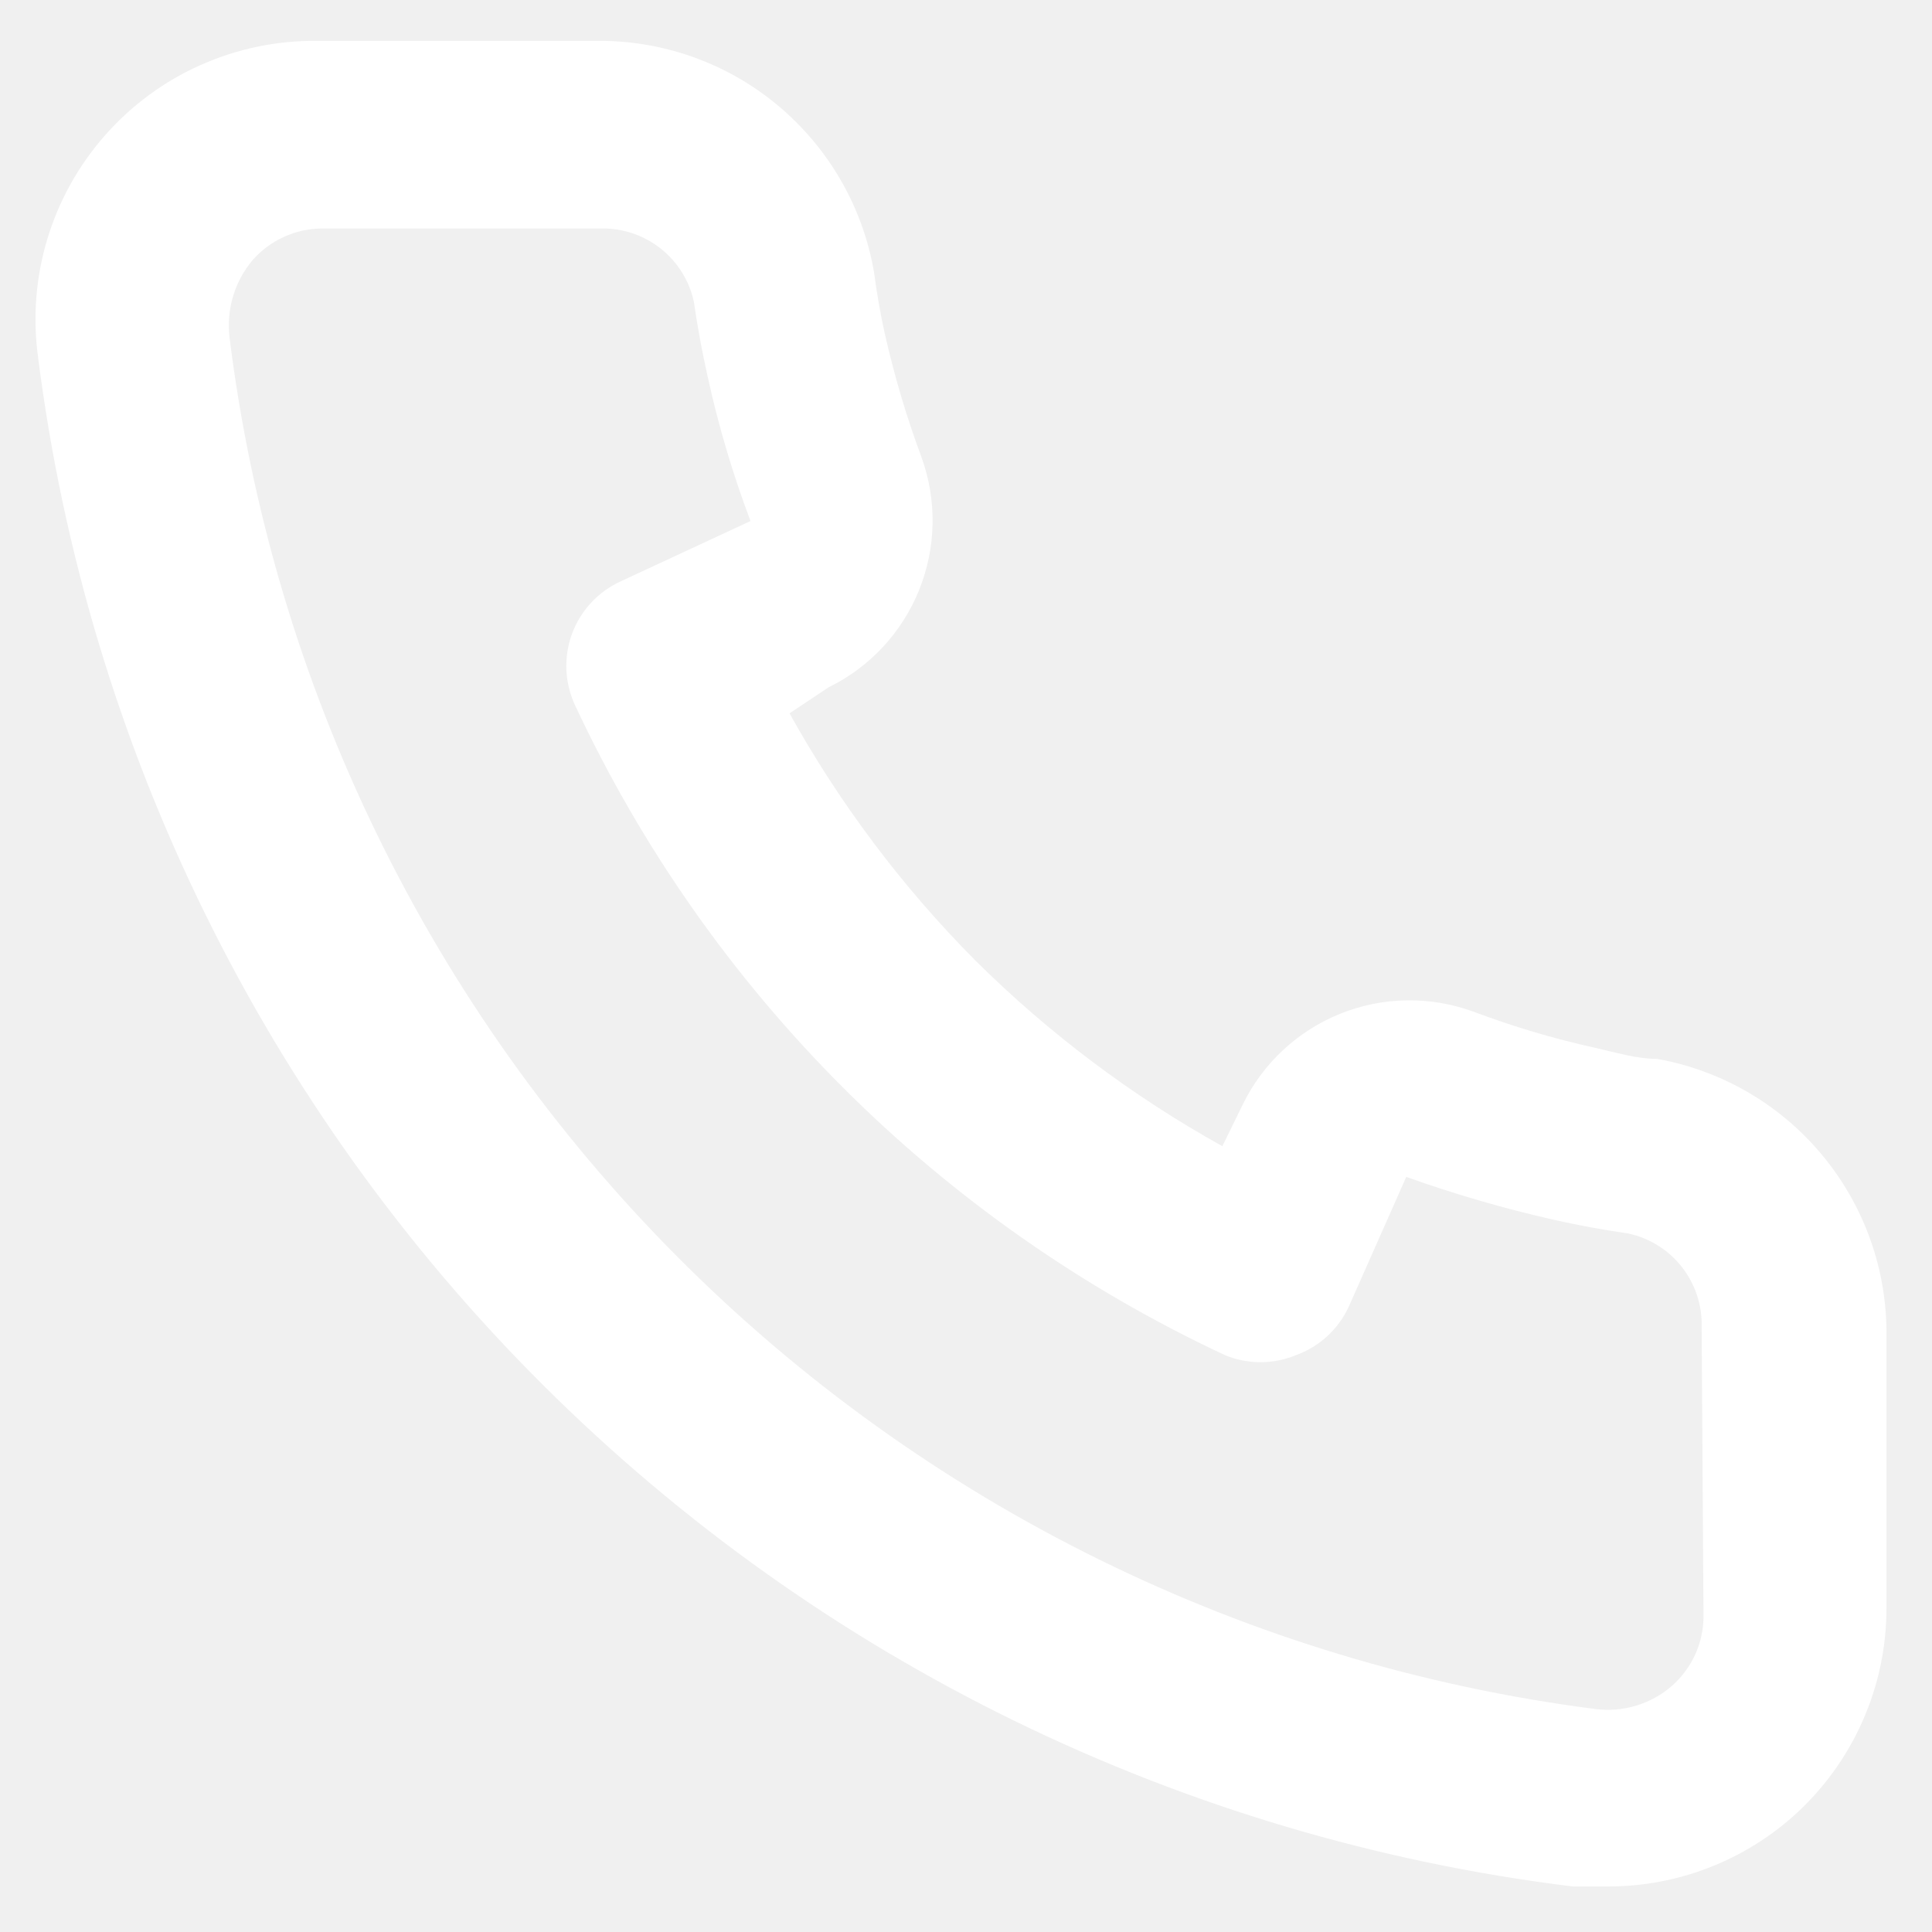
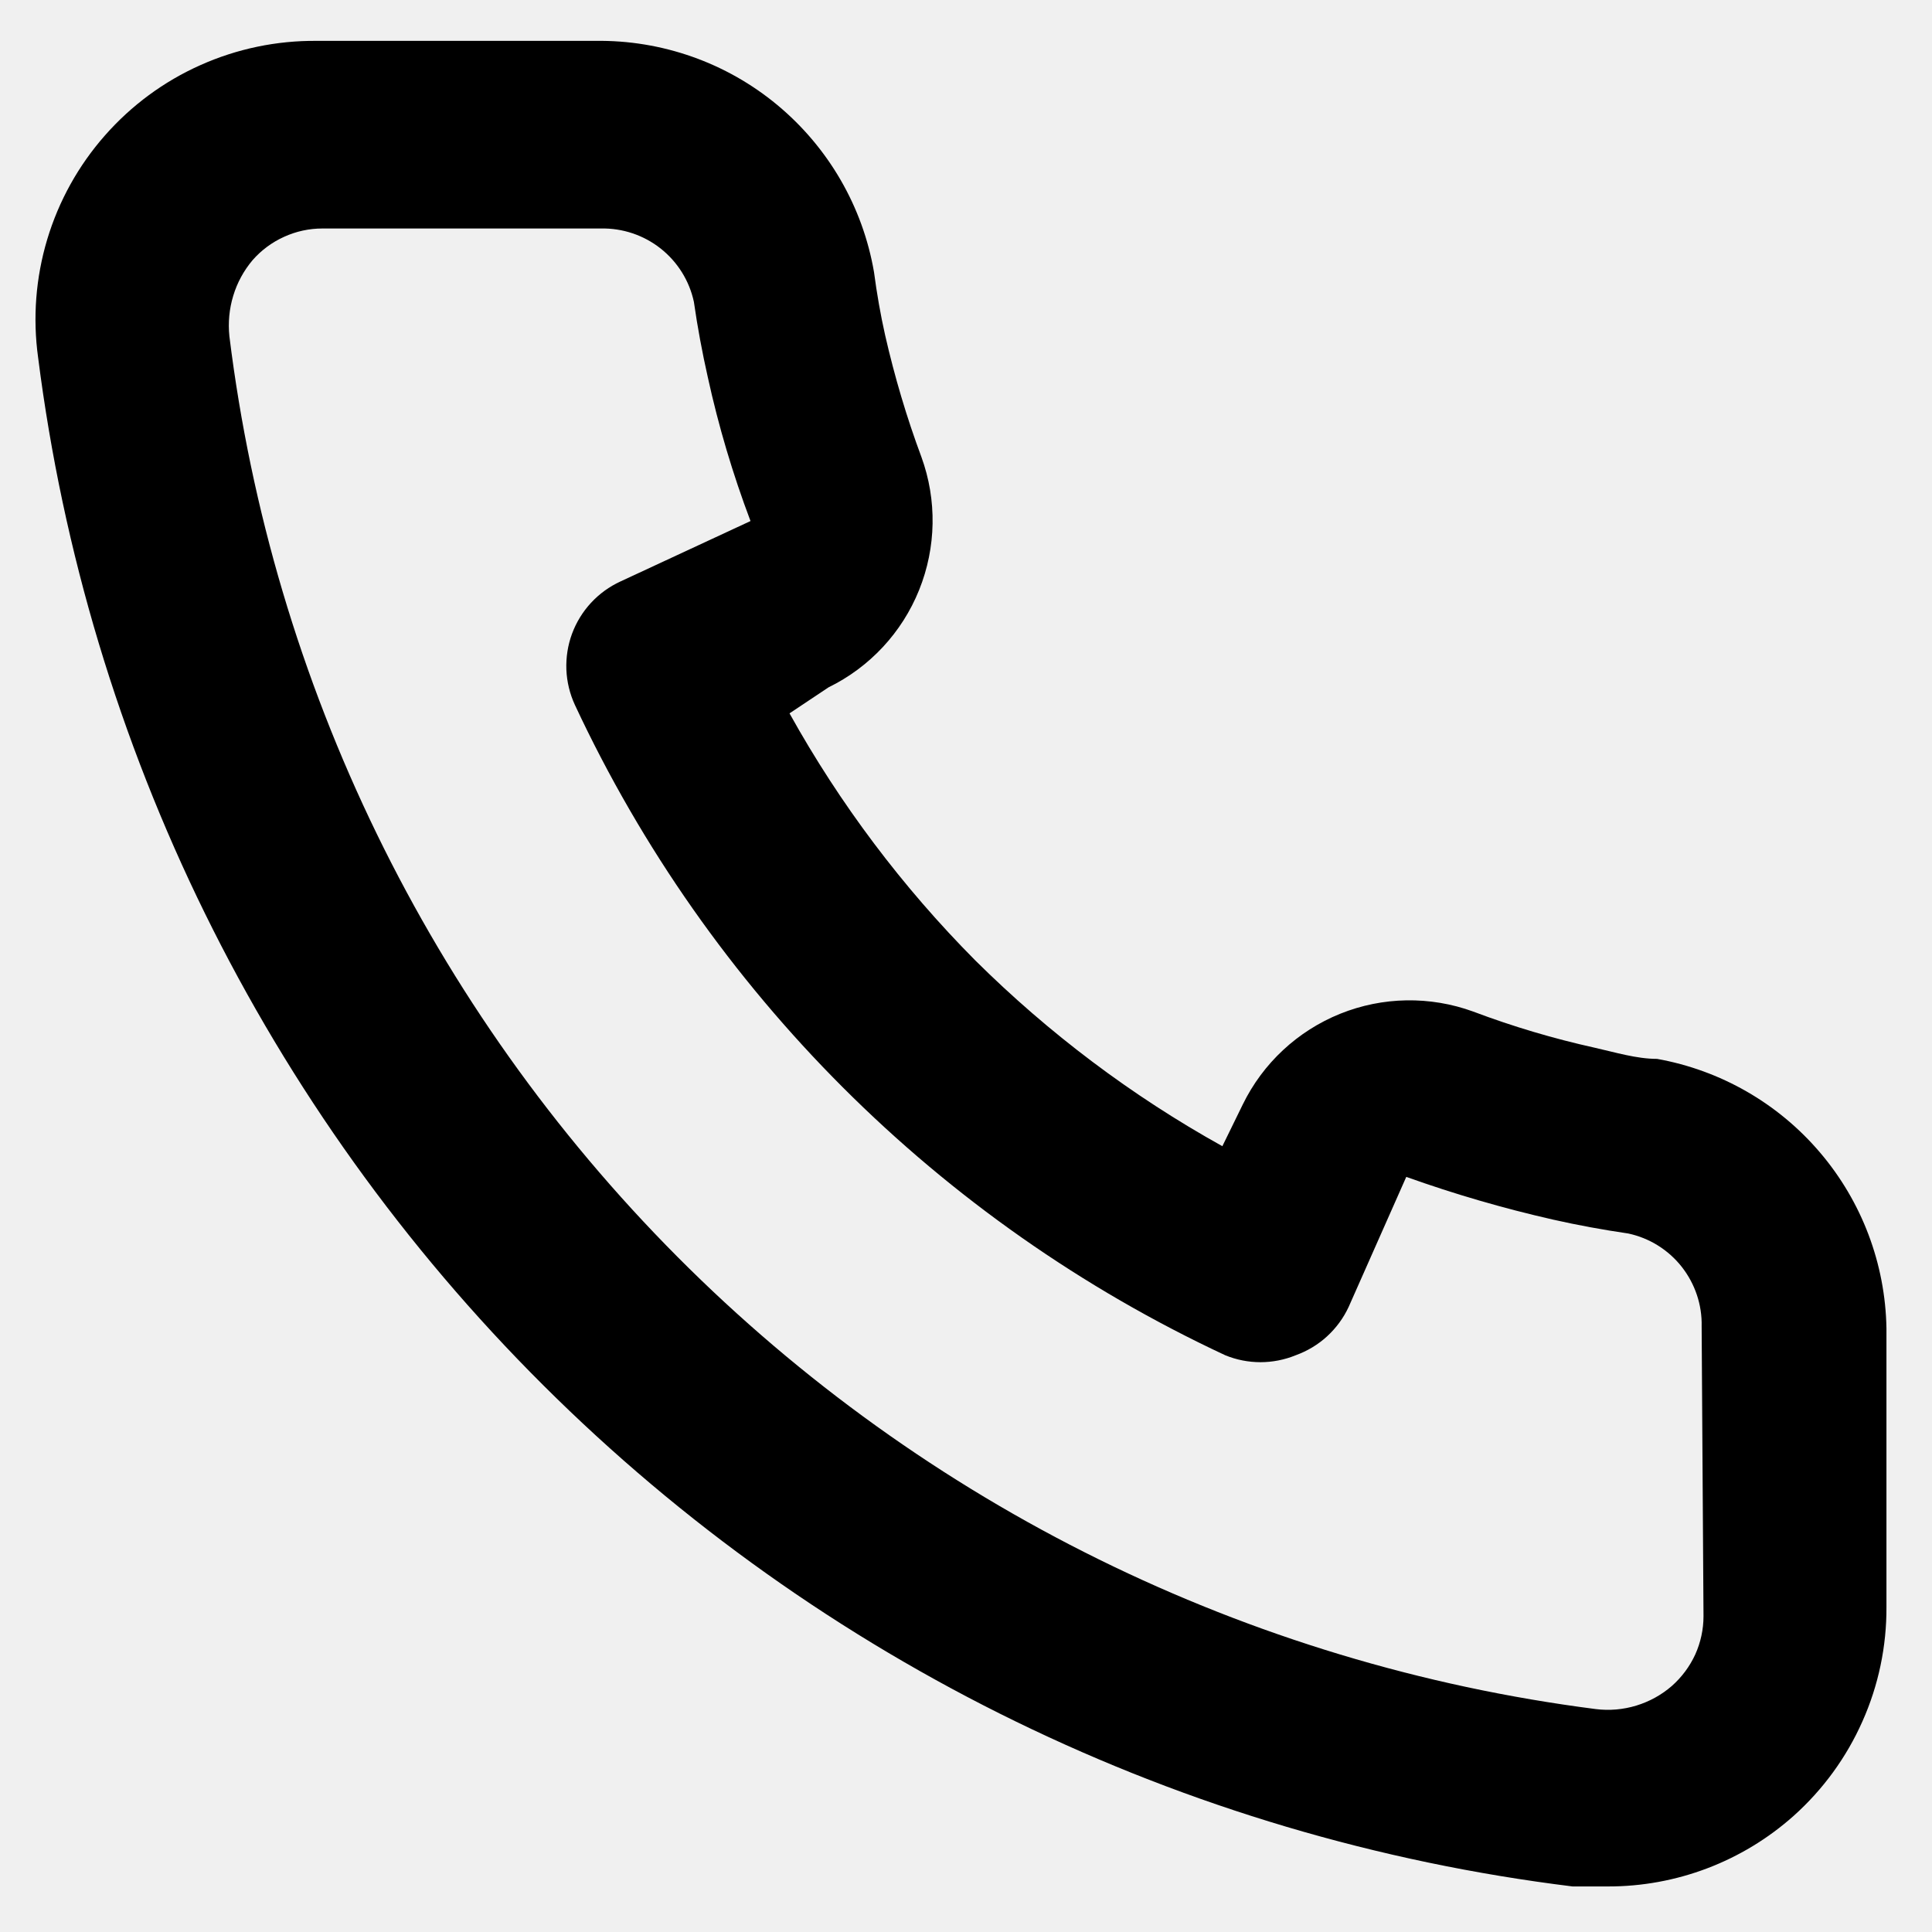
- <svg xmlns="http://www.w3.org/2000/svg" width="26" height="26" viewBox="0 0 26 26" fill="none">
-   <path d="M22.3 14.25C22.025 14.25 21.738 14.162 21.462 14.1C20.906 13.977 20.358 13.814 19.825 13.613C19.245 13.402 18.608 13.412 18.035 13.643C17.463 13.874 16.996 14.308 16.725 14.863L16.45 15.425C15.232 14.748 14.114 13.906 13.125 12.925C12.143 11.936 11.302 10.818 10.625 9.6L11.15 9.25C11.704 8.979 12.139 8.512 12.369 7.94C12.6 7.367 12.611 6.73 12.4 6.15C12.201 5.616 12.039 5.068 11.912 4.512C11.85 4.237 11.8 3.95 11.762 3.662C11.611 2.782 11.149 1.985 10.462 1.414C9.775 0.843 8.906 0.537 8.012 0.55H4.263C3.724 0.545 3.19 0.656 2.698 0.876C2.206 1.095 1.768 1.418 1.412 1.823C1.056 2.227 0.791 2.704 0.636 3.22C0.481 3.736 0.439 4.279 0.513 4.812C1.178 10.049 3.57 14.915 7.31 18.641C11.049 22.367 15.923 24.741 21.163 25.387H21.637C22.559 25.389 23.449 25.051 24.137 24.438C24.533 24.084 24.849 23.65 25.064 23.165C25.28 22.681 25.39 22.155 25.387 21.625V17.875C25.372 17.007 25.056 16.171 24.493 15.51C23.93 14.848 23.155 14.403 22.3 14.25V14.25ZM22.925 21.75C22.925 21.927 22.887 22.103 22.814 22.265C22.74 22.426 22.633 22.57 22.5 22.688C22.361 22.809 22.198 22.899 22.021 22.953C21.844 23.007 21.658 23.023 21.475 23C16.794 22.4 12.445 20.258 9.116 16.913C5.787 13.568 3.666 9.209 3.087 4.525C3.068 4.342 3.085 4.157 3.139 3.98C3.192 3.804 3.281 3.641 3.4 3.5C3.517 3.367 3.661 3.26 3.823 3.187C3.985 3.113 4.16 3.075 4.338 3.075H8.088C8.378 3.069 8.662 3.164 8.89 3.344C9.118 3.524 9.277 3.778 9.338 4.062C9.387 4.404 9.45 4.742 9.525 5.075C9.669 5.734 9.862 6.381 10.1 7.012L8.35 7.825C8.2 7.894 8.066 7.991 7.954 8.112C7.842 8.233 7.755 8.375 7.698 8.529C7.641 8.683 7.616 8.848 7.622 9.012C7.629 9.177 7.668 9.338 7.737 9.487C9.537 13.341 12.634 16.439 16.488 18.238C16.792 18.363 17.133 18.363 17.438 18.238C17.593 18.182 17.737 18.096 17.859 17.984C17.981 17.872 18.08 17.738 18.15 17.587L18.925 15.838C19.571 16.069 20.231 16.261 20.9 16.413C21.233 16.488 21.571 16.55 21.913 16.6C22.197 16.661 22.451 16.819 22.631 17.047C22.811 17.276 22.907 17.559 22.9 17.85L22.925 21.75Z" fill="white" />
+ <svg xmlns="http://www.w3.org/2000/svg" width="26" height="26" viewBox="0 0 26 26" fill="current">
+   <path d="M22.3 14.25C22.025 14.25 21.738 14.162 21.462 14.1C20.906 13.977 20.358 13.814 19.825 13.613C19.245 13.402 18.608 13.412 18.035 13.643C17.463 13.874 16.996 14.308 16.725 14.863L16.45 15.425C15.232 14.748 14.114 13.906 13.125 12.925C12.143 11.936 11.302 10.818 10.625 9.6L11.15 9.25C11.704 8.979 12.139 8.512 12.369 7.94C12.6 7.367 12.611 6.73 12.4 6.15C12.201 5.616 12.039 5.068 11.912 4.512C11.85 4.237 11.8 3.95 11.762 3.662C11.611 2.782 11.149 1.985 10.462 1.414C9.775 0.843 8.906 0.537 8.012 0.55H4.263C3.724 0.545 3.19 0.656 2.698 0.876C2.206 1.095 1.768 1.418 1.412 1.823C1.056 2.227 0.791 2.704 0.636 3.22C0.481 3.736 0.439 4.279 0.513 4.812C1.178 10.049 3.57 14.915 7.31 18.641C11.049 22.367 15.923 24.741 21.163 25.387H21.637C22.559 25.389 23.449 25.051 24.137 24.438C24.533 24.084 24.849 23.65 25.064 23.165C25.28 22.681 25.39 22.155 25.387 21.625V17.875C25.372 17.007 25.056 16.171 24.493 15.51C23.93 14.848 23.155 14.403 22.3 14.25V14.25ZM22.925 21.75C22.925 21.927 22.887 22.103 22.814 22.265C22.74 22.426 22.633 22.57 22.5 22.688C22.361 22.809 22.198 22.899 22.021 22.953C21.844 23.007 21.658 23.023 21.475 23C16.794 22.4 12.445 20.258 9.116 16.913C5.787 13.568 3.666 9.209 3.087 4.525C3.068 4.342 3.085 4.157 3.139 3.98C3.192 3.804 3.281 3.641 3.4 3.5C3.517 3.367 3.661 3.26 3.823 3.187C3.985 3.113 4.16 3.075 4.338 3.075H8.088C8.378 3.069 8.662 3.164 8.89 3.344C9.118 3.524 9.277 3.778 9.338 4.062C9.387 4.404 9.45 4.742 9.525 5.075C9.669 5.734 9.862 6.381 10.1 7.012L8.35 7.825C8.2 7.894 8.066 7.991 7.954 8.112C7.842 8.233 7.755 8.375 7.698 8.529C7.641 8.683 7.616 8.848 7.622 9.012C7.629 9.177 7.668 9.338 7.737 9.487C9.537 13.341 12.634 16.439 16.488 18.238C16.792 18.363 17.133 18.363 17.438 18.238C17.593 18.182 17.737 18.096 17.859 17.984C17.981 17.872 18.08 17.738 18.15 17.587L18.925 15.838C19.571 16.069 20.231 16.261 20.9 16.413C21.233 16.488 21.571 16.55 21.913 16.6C22.197 16.661 22.451 16.819 22.631 17.047C22.811 17.276 22.907 17.559 22.9 17.85L22.925 21.75Z" fill="current" />
</svg>
